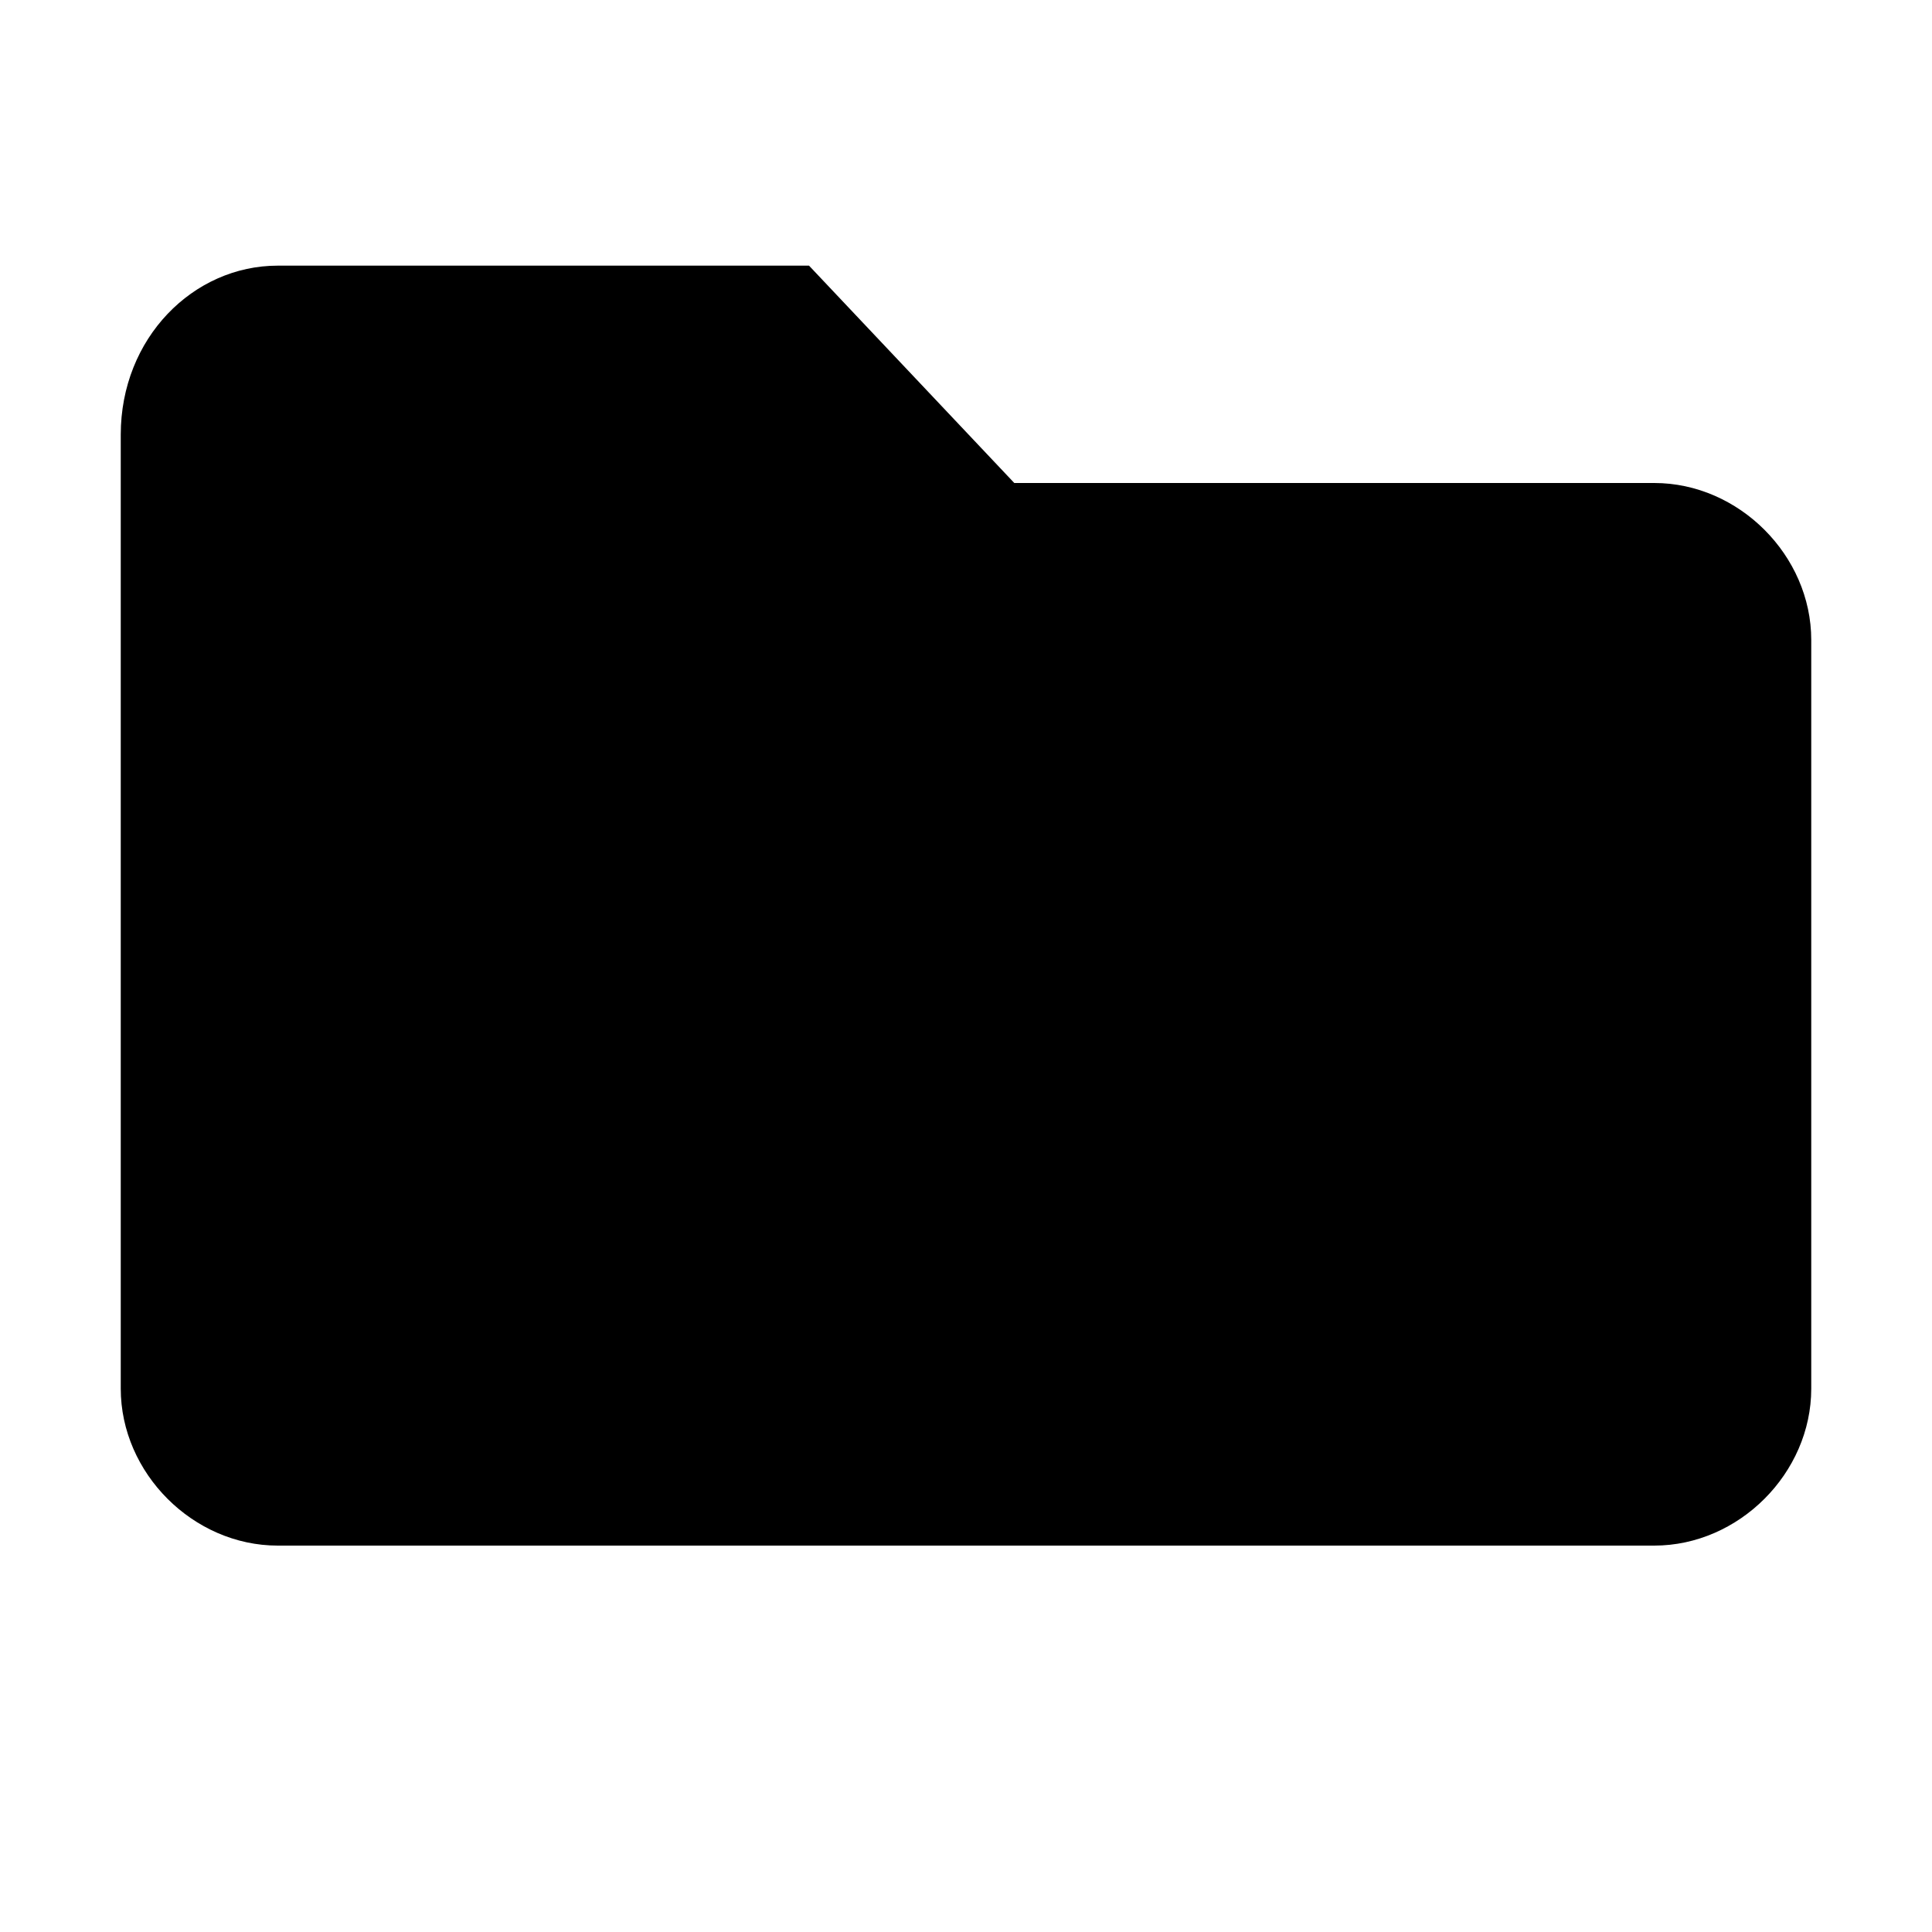
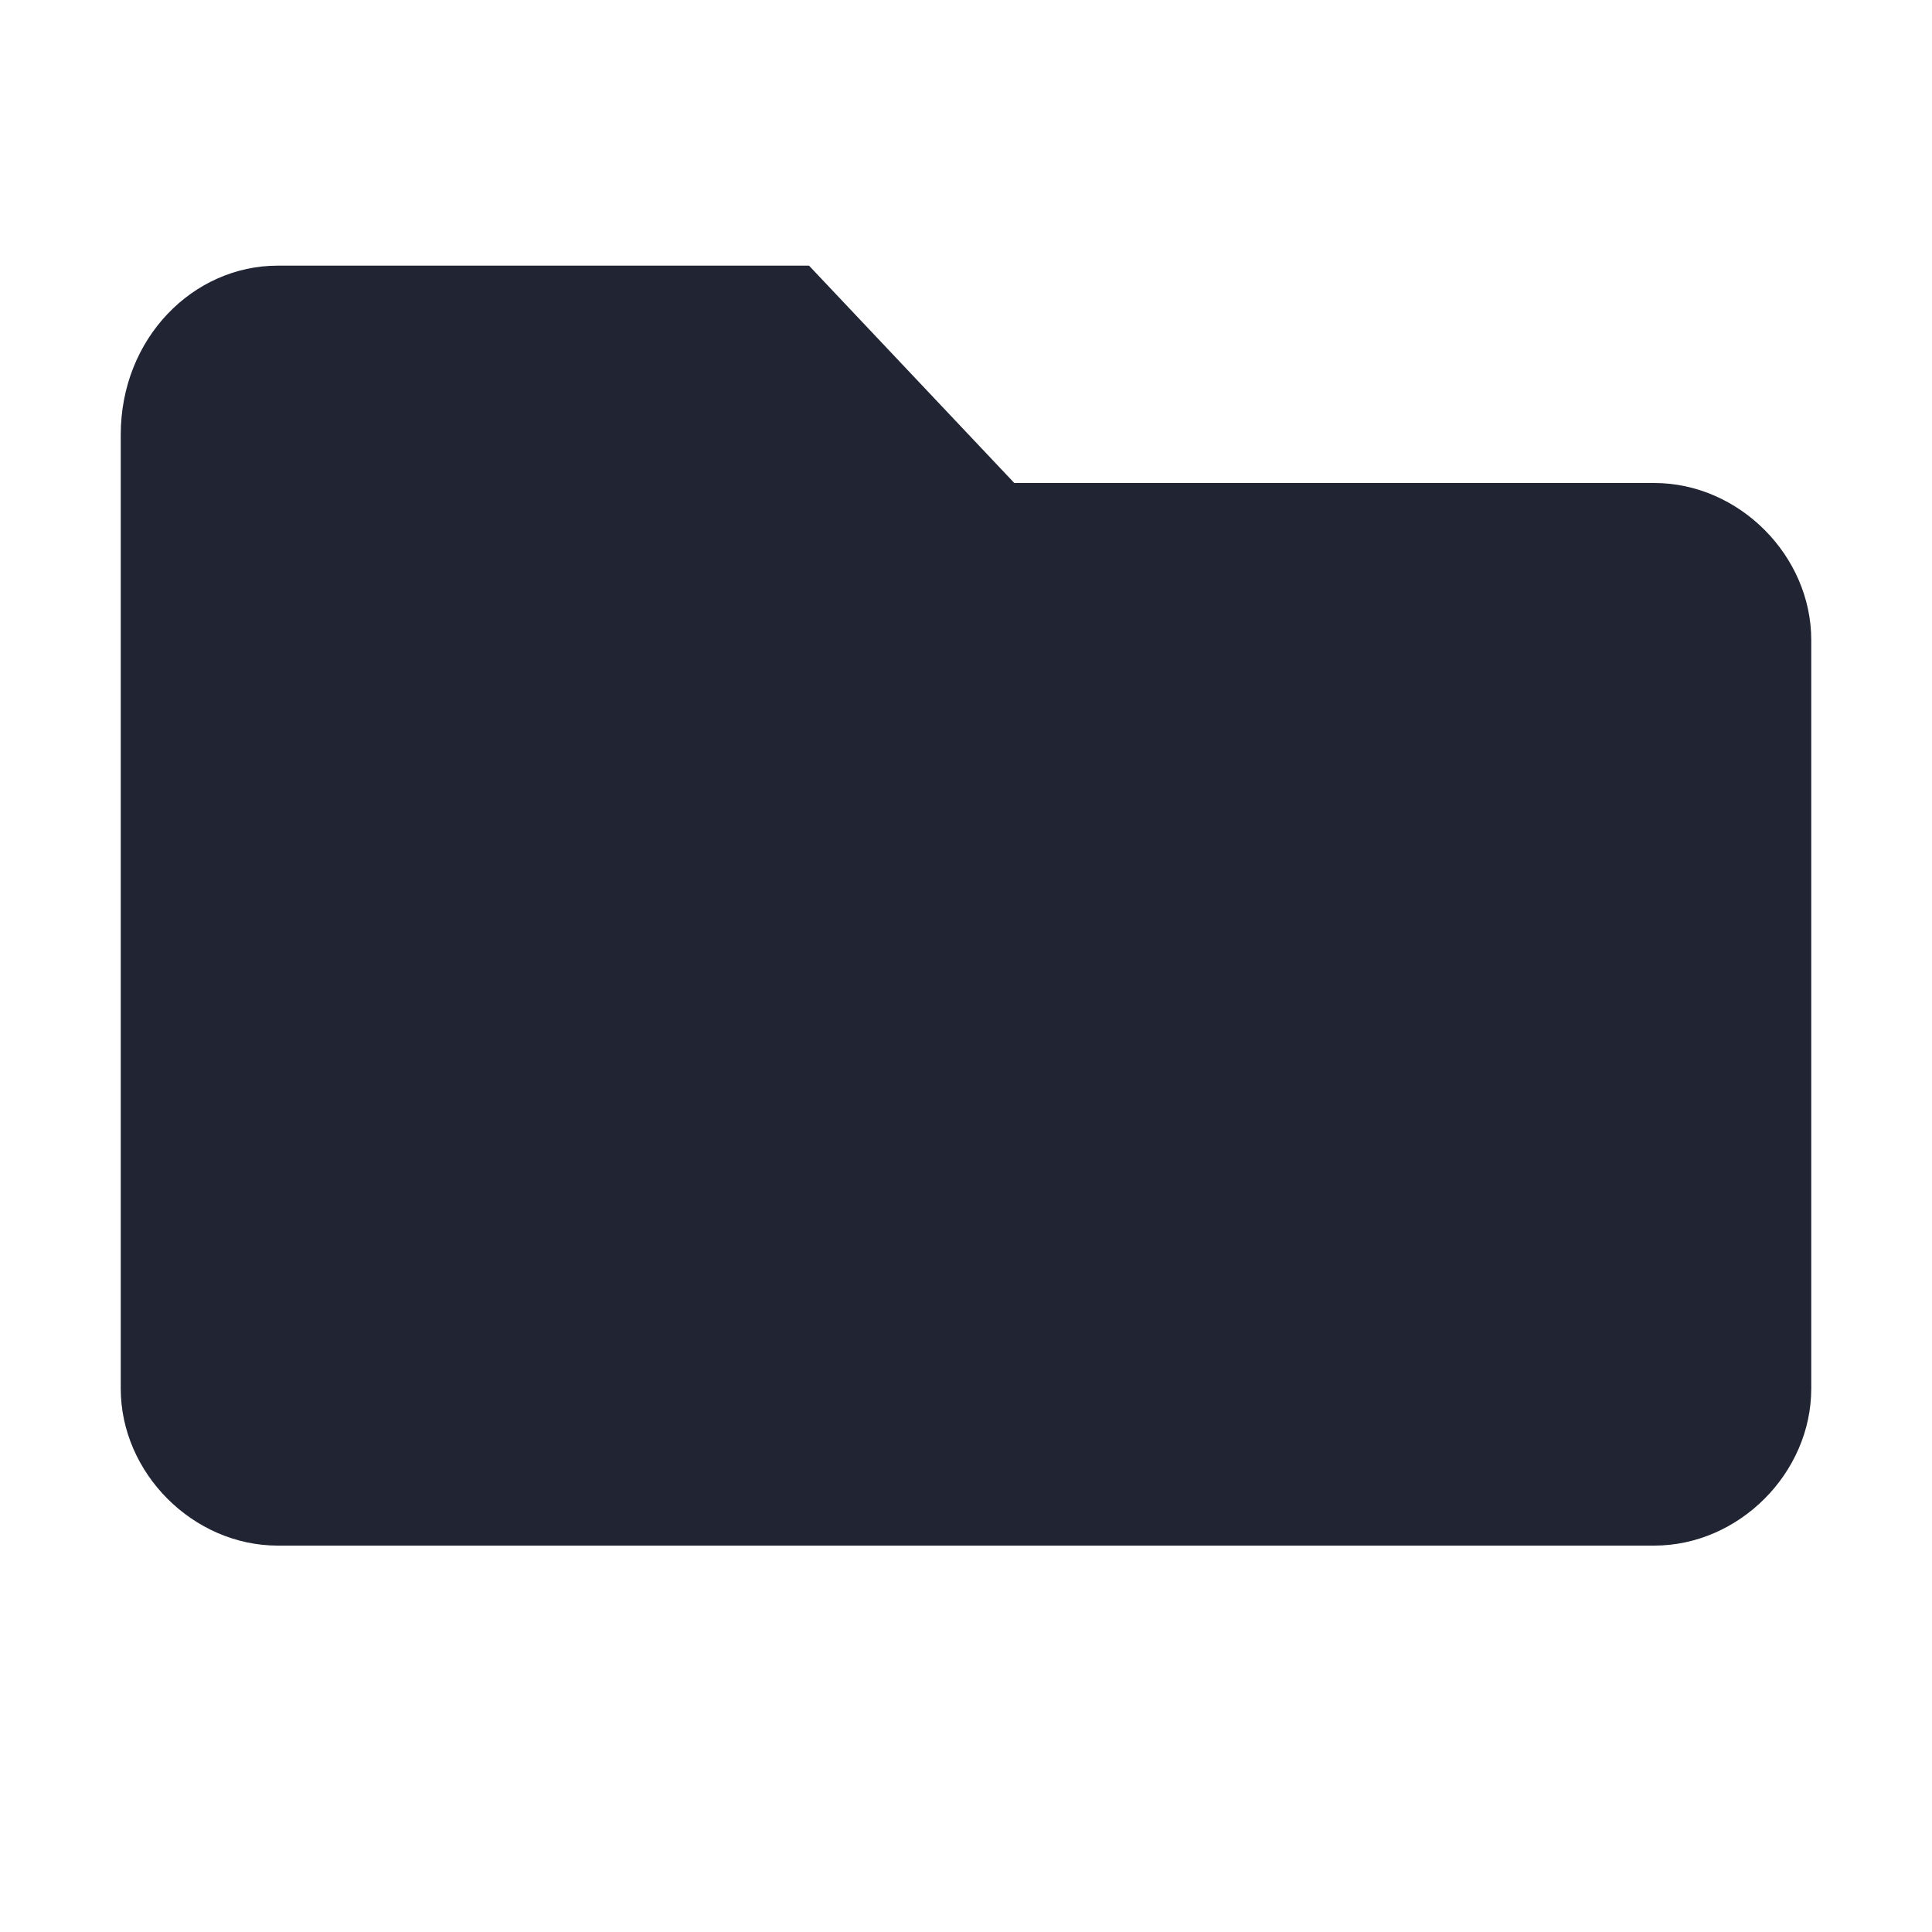
<svg xmlns="http://www.w3.org/2000/svg" version="1.1" id="ic_tree_folder" x="0px" y="0px" viewBox="0 0 16 16" style="enable-background:new 0 0 16 16;" xml:space="preserve">
  <style type="text/css">
	.st0{fill:none;}
+ 	.st1{fill:#202433;}
</style>
-   <rect id="rectangle" y="0" class="st0" width="16" height="16" />
-   <path id="Icon_awesome-folder" d="M13.7,4H8.4L6.7,2.2H2.3C1.6,2.2,1,2.8,1,3.6l0,0v7.9c0,0.7,0.6,1.3,1.3,1.3l0,0h11.4  c0.7,0,1.3-0.6,1.3-1.3l0,0V5.3C15,4.6,14.4,4,13.7,4L13.7,4z" />
+   <rect id="rectangle" class="st0" width="16" height="16" />
+   <path id="Icon_awesome-folder" class="st1" d="M13.7,4H8.4L6.7,2.2H2.3C1.6,2.2,1,2.8,1,3.6l0,0v7.9c0,0.7,0.6,1.3,1.3,1.3l0,0h11.4  c0.7,0,1.3-0.6,1.3-1.3l0,0V5.3C15,4.6,14.4,4,13.7,4L13.7,4z" />
</svg>
